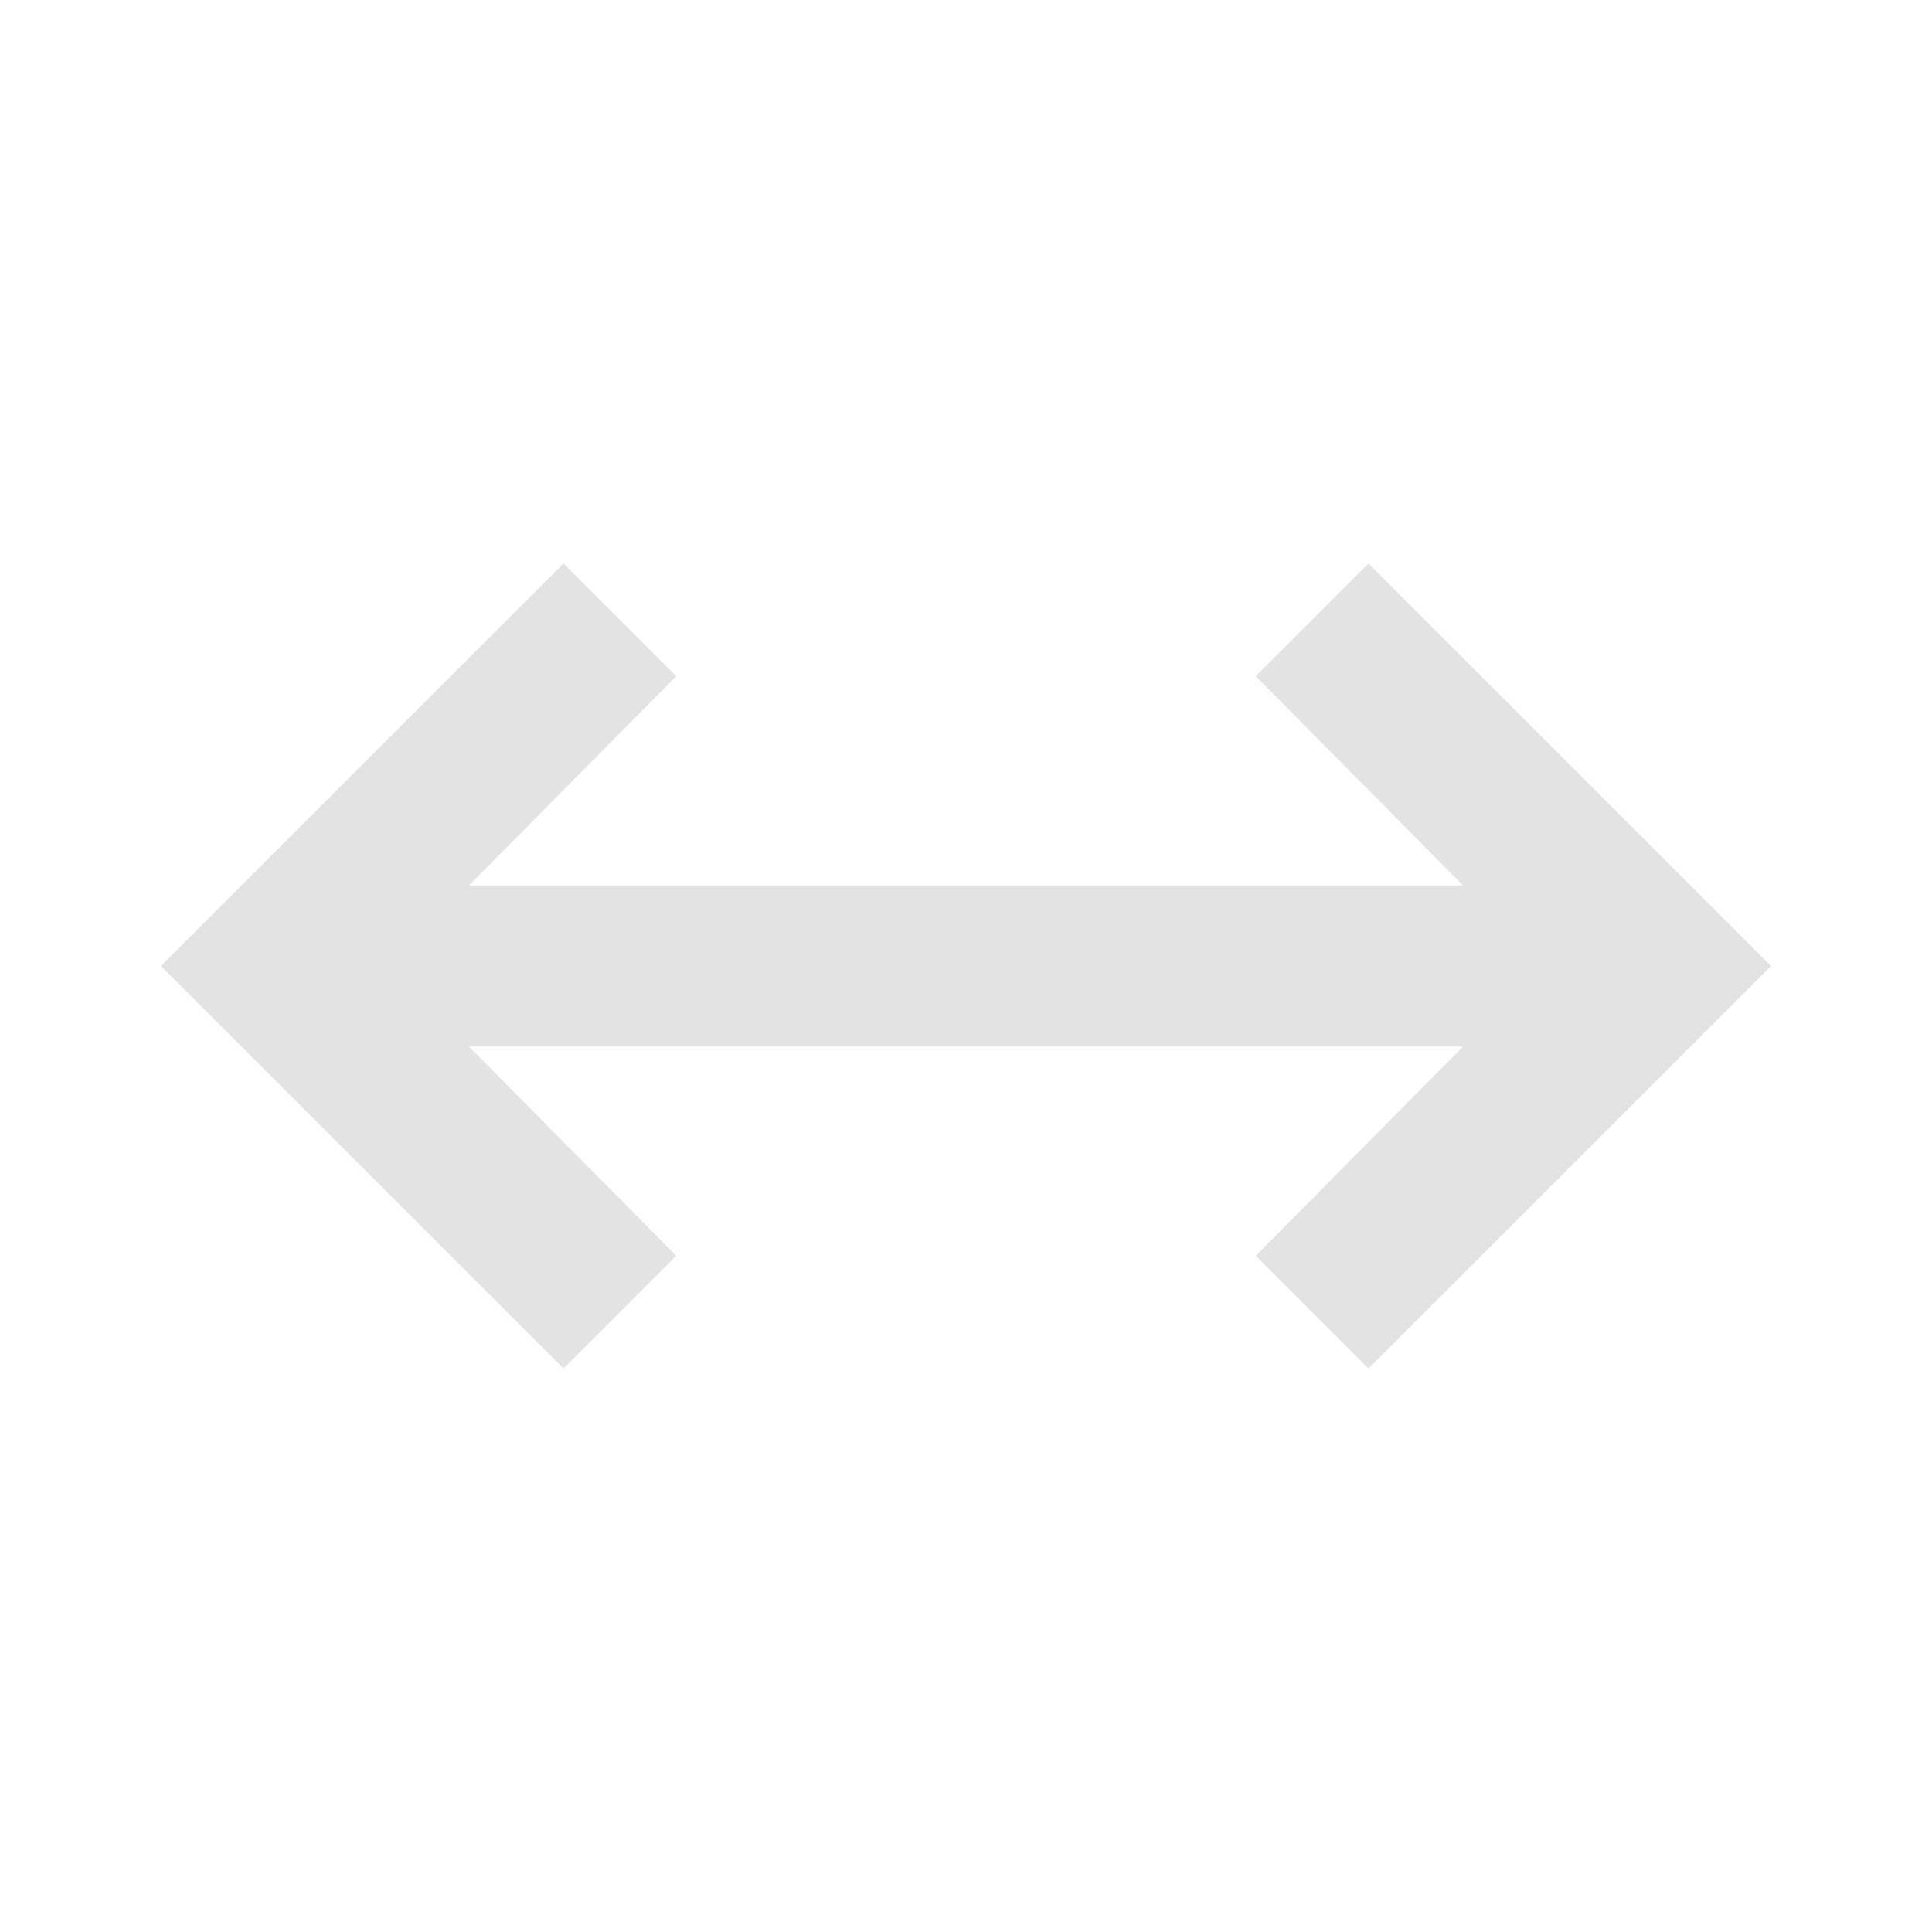
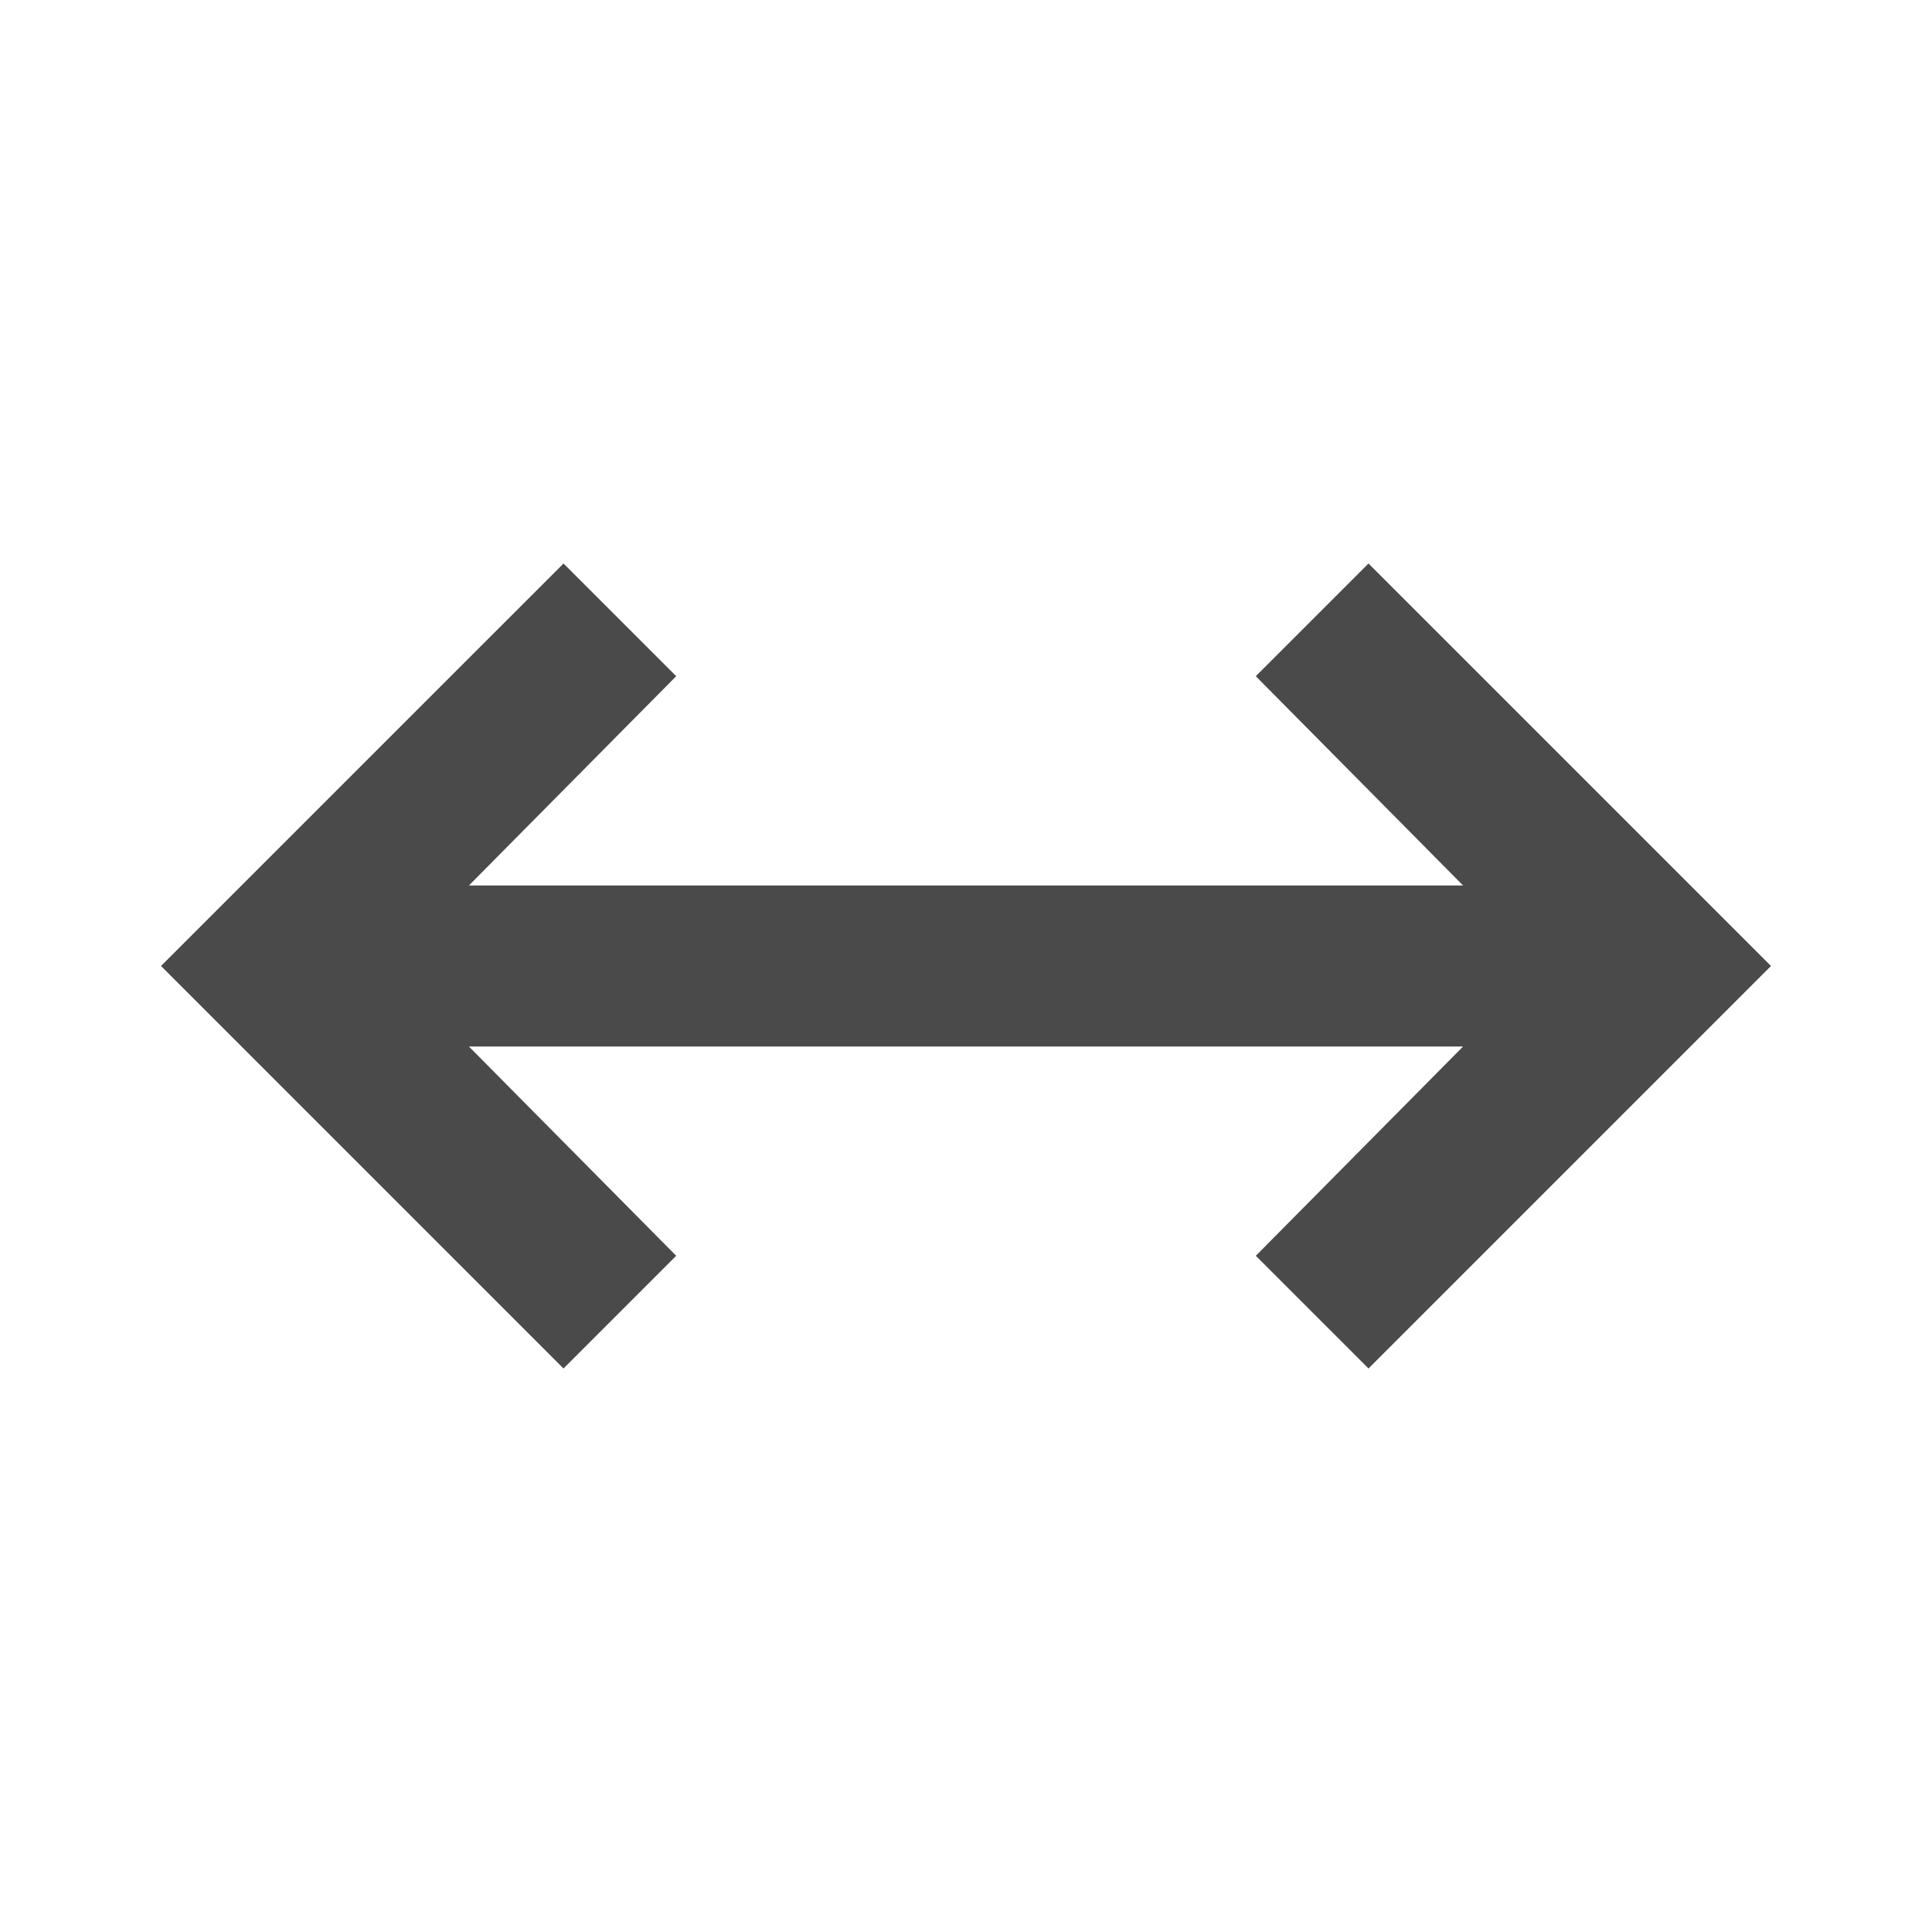
- <svg xmlns="http://www.w3.org/2000/svg" height="24px" viewBox="0 -960 960 960" width="24px" fill="#e3e3e3">
+ <svg xmlns="http://www.w3.org/2000/svg" height="24px" viewBox="0 -960 960 960" width="24px" fill="#4A4A4A">
  <path d="M280-280 80-480l200-200 56 56-103 104h494L624-624l56-56 200 200-200 200-56-56 103-104H233l103 104-56 56Z" />
</svg>
